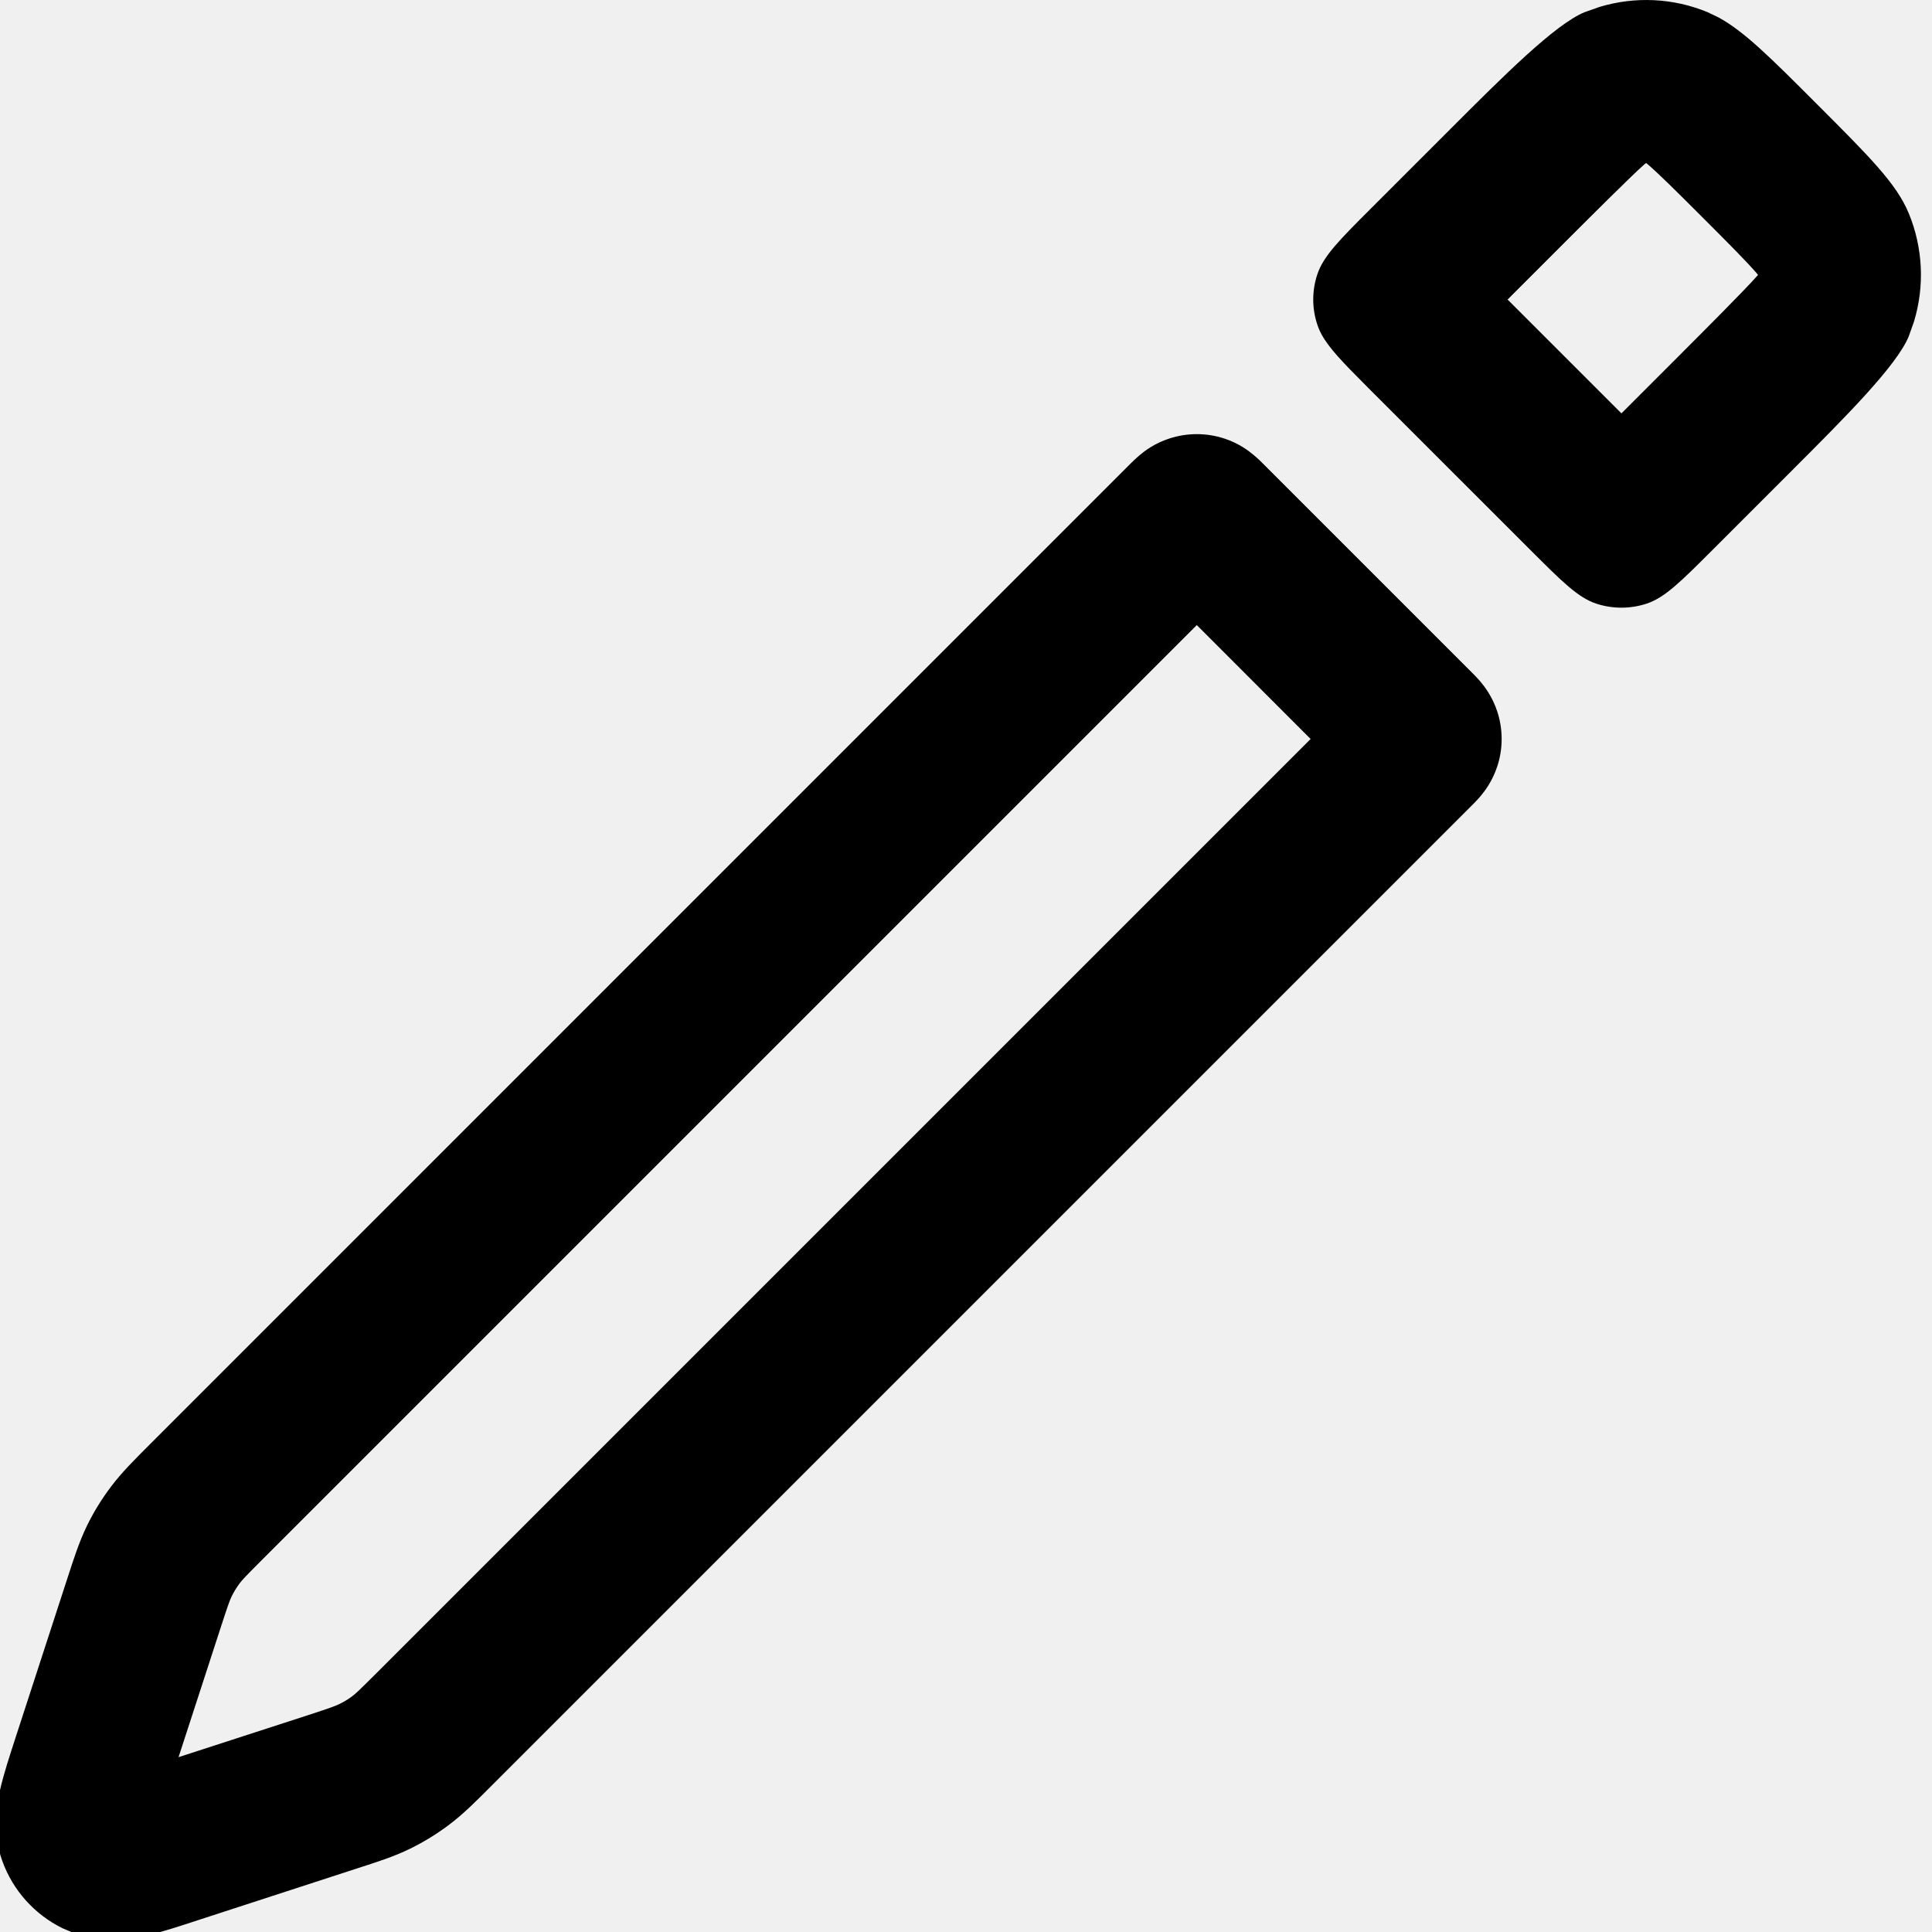
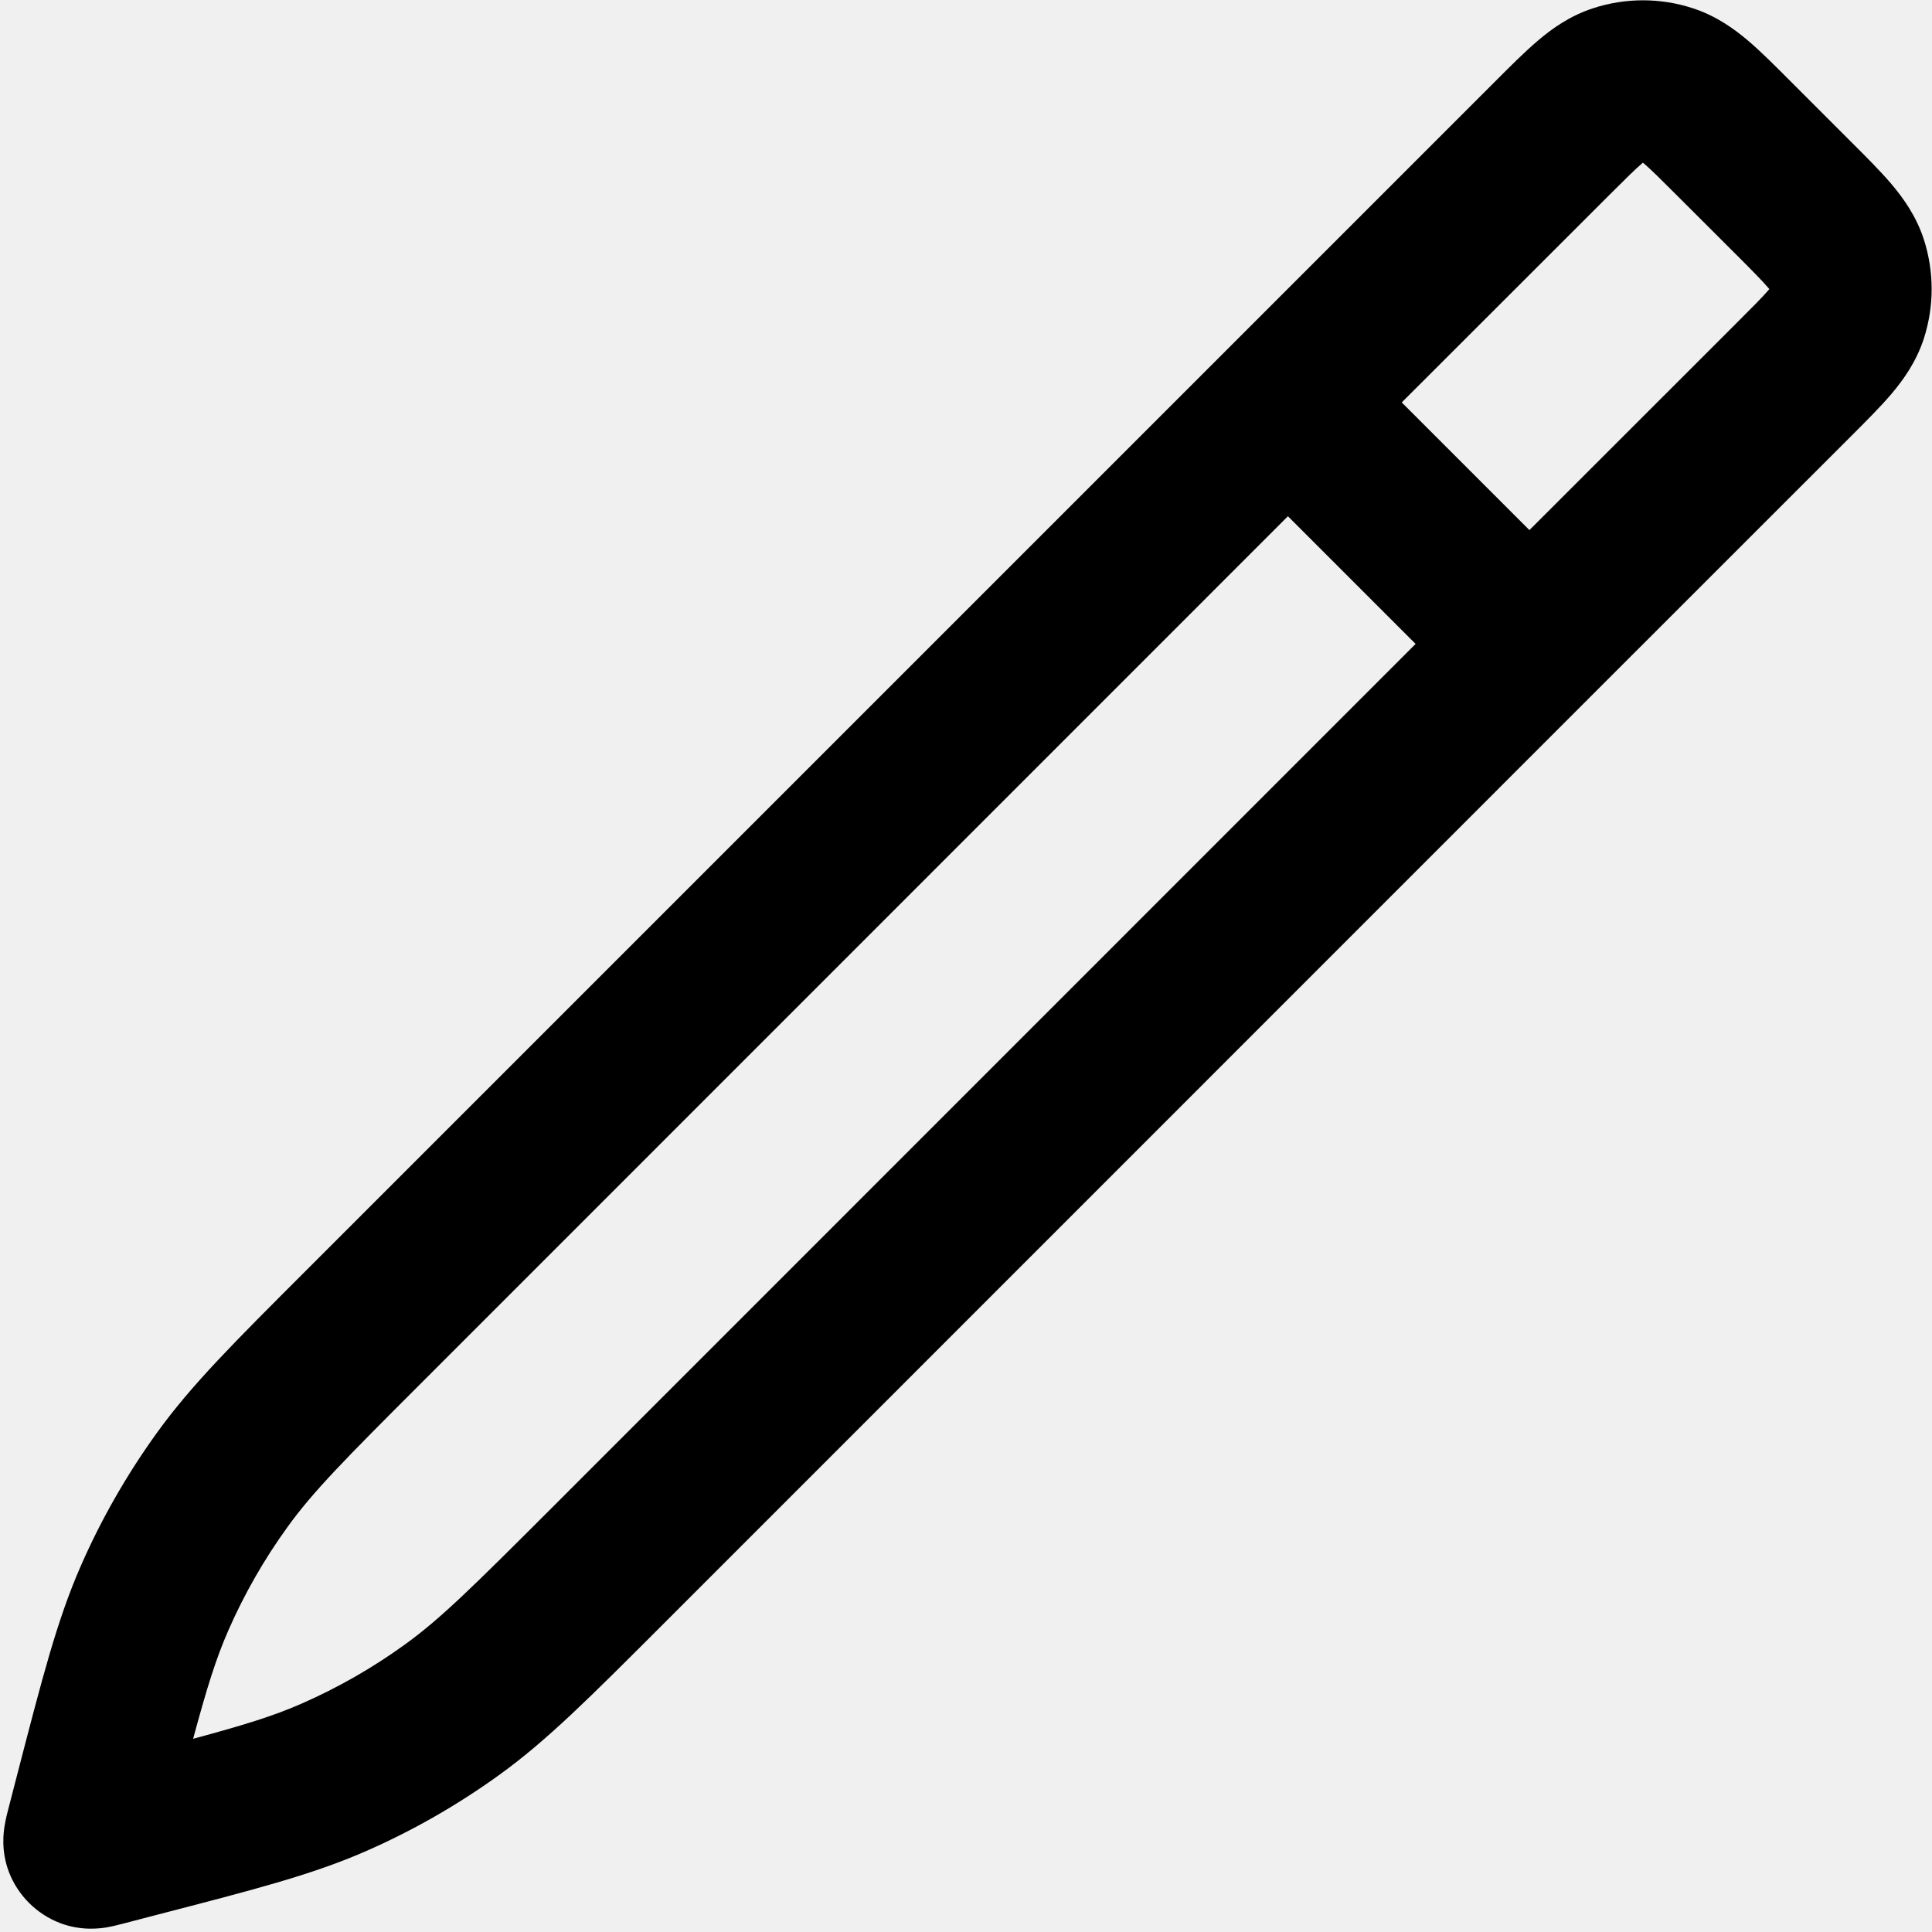
<svg xmlns="http://www.w3.org/2000/svg" width="24" height="24" viewBox="0 0 24 24" fill="none">
  <g clip-path="url(#clip0_1355_554)">
-     <path d="M3.272 19.36C3.051 19.581 3.009 19.626 2.976 19.67C2.939 19.72 2.906 19.774 2.878 19.83C2.854 19.879 2.833 19.937 2.736 20.235L2.218 21.828L3.812 21.311C4.11 21.214 4.167 21.192 4.216 21.168C4.273 21.141 4.326 21.108 4.377 21.07C4.42 21.038 4.465 20.995 4.687 20.774L16.281 9.18L14.867 7.765L3.272 19.36ZM14.046 5.757C14.055 5.749 14.103 5.7 14.154 5.657C14.214 5.606 14.34 5.507 14.527 5.447C14.748 5.375 14.986 5.375 15.207 5.447C15.393 5.507 15.519 5.606 15.579 5.657C15.631 5.7 15.679 5.749 15.687 5.757L18.289 8.359C18.297 8.367 18.347 8.416 18.39 8.467C18.441 8.527 18.539 8.653 18.6 8.84C18.672 9.061 18.672 9.299 18.6 9.519C18.539 9.706 18.441 9.832 18.39 9.892C18.347 9.943 18.297 9.992 18.289 10L6.101 22.188C5.918 22.371 5.76 22.532 5.577 22.669C5.427 22.782 5.266 22.881 5.097 22.964C4.892 23.065 4.677 23.132 4.43 23.212L2.463 23.852C2.241 23.925 2.009 24.001 1.813 24.046C1.63 24.087 1.292 24.149 0.931 24.019L0.778 23.954C0.43 23.783 0.16 23.484 0.028 23.116C-0.102 22.754 -0.041 22.416 0.001 22.234C0.045 22.038 0.122 21.805 0.194 21.583L0.834 19.616C0.914 19.37 0.982 19.155 1.082 18.95C1.165 18.78 1.264 18.62 1.378 18.469C1.515 18.287 1.675 18.129 1.858 17.946L14.046 5.757Z" fill="black" />
-     <path d="M19.435 3.014L18.728 3.721L20.142 5.135L20.849 4.428C21.198 4.079 21.694 3.581 21.823 3.433C21.828 3.427 21.834 3.421 21.839 3.415C21.834 3.409 21.829 3.401 21.823 3.395C21.694 3.247 21.505 3.056 21.156 2.707L22.57 1.293C23.229 1.952 23.558 2.281 23.711 2.649C23.888 3.078 23.91 3.552 23.777 3.993L23.711 4.179C23.558 4.547 22.922 5.183 22.263 5.842L21.273 6.832C20.877 7.228 20.679 7.426 20.451 7.5C20.25 7.565 20.034 7.565 19.833 7.5C19.605 7.426 19.407 7.228 19.011 6.832L17.03 4.852L16.77 4.589C16.544 4.355 16.418 4.201 16.363 4.029C16.297 3.829 16.297 3.613 16.363 3.412C16.437 3.184 16.635 2.985 17.03 2.59L18.021 1.599C18.68 0.94 19.316 0.304 19.683 0.152L19.87 0.086C20.31 -0.047 20.785 -0.026 21.214 0.152L21.351 0.218C21.669 0.392 21.994 0.716 22.57 1.293L21.156 2.707C20.807 2.358 20.615 2.168 20.468 2.04C20.462 2.034 20.454 2.03 20.449 2.025C20.443 2.03 20.436 2.034 20.429 2.04C20.282 2.168 19.784 2.665 19.435 3.014Z" fill="black" />
+     <path fill-rule="evenodd" clip-rule="evenodd" d="M19.791 0.102C20.193 -0.029 20.626 -0.029 21.027 0.102C21.317 0.196 21.539 0.356 21.714 0.504C21.88 0.645 22.061 0.828 22.247 1.014L22.985 1.752C23.172 1.938 23.354 2.12 23.495 2.285C23.643 2.46 23.803 2.682 23.898 2.972C24.028 3.373 24.028 3.807 23.898 4.208C23.803 4.498 23.643 4.72 23.495 4.895C23.354 5.06 23.171 5.242 22.985 5.428L19.715 8.697C19.712 8.7 19.71 8.704 19.707 8.707C19.704 8.71 19.7 8.712 19.697 8.715L8.221 20.193C7.325 21.088 6.802 21.615 6.204 22.047C5.686 22.421 5.13 22.74 4.545 22.996C3.869 23.292 3.15 23.475 1.924 23.793L1.514 23.9C1.489 23.906 1.404 23.929 1.323 23.943C1.246 23.955 1.01 23.991 0.741 23.887C0.453 23.775 0.224 23.546 0.112 23.258C0.009 22.99 0.045 22.754 0.058 22.677C0.071 22.596 0.093 22.51 0.1 22.485L0.206 22.075C0.524 20.849 0.707 20.13 1.003 19.454C1.259 18.869 1.578 18.313 1.952 17.795C2.384 17.197 2.911 16.674 3.807 15.778L18.571 1.014C18.757 0.828 18.939 0.645 19.105 0.504C19.279 0.356 19.502 0.196 19.791 0.102ZM5.221 17.193C4.281 18.132 3.89 18.528 3.573 18.967C3.282 19.369 3.034 19.802 2.835 20.257C2.683 20.603 2.569 20.971 2.399 21.6C3.028 21.43 3.396 21.317 3.742 21.165C4.197 20.966 4.63 20.718 5.032 20.427C5.471 20.11 5.867 19.718 6.807 18.779L17.585 7.999L15.999 6.413L5.221 17.193ZM20.399 2.029C20.31 2.105 20.195 2.22 19.985 2.429L17.413 4.999L18.999 6.585L21.571 4.014C21.78 3.805 21.895 3.69 21.971 3.601C21.974 3.597 21.976 3.593 21.979 3.59C21.976 3.587 21.973 3.584 21.97 3.58C21.894 3.491 21.78 3.375 21.571 3.166L20.833 2.429C20.623 2.219 20.508 2.105 20.419 2.029C20.416 2.027 20.412 2.023 20.409 2.021C20.406 2.023 20.403 2.027 20.399 2.029Z" fill="black" />
  </g>
  <defs>
    <clipPath id="clip0_1355_554">
      <rect width="24" height="24" fill="white" />
    </clipPath>
  </defs>
</svg>
